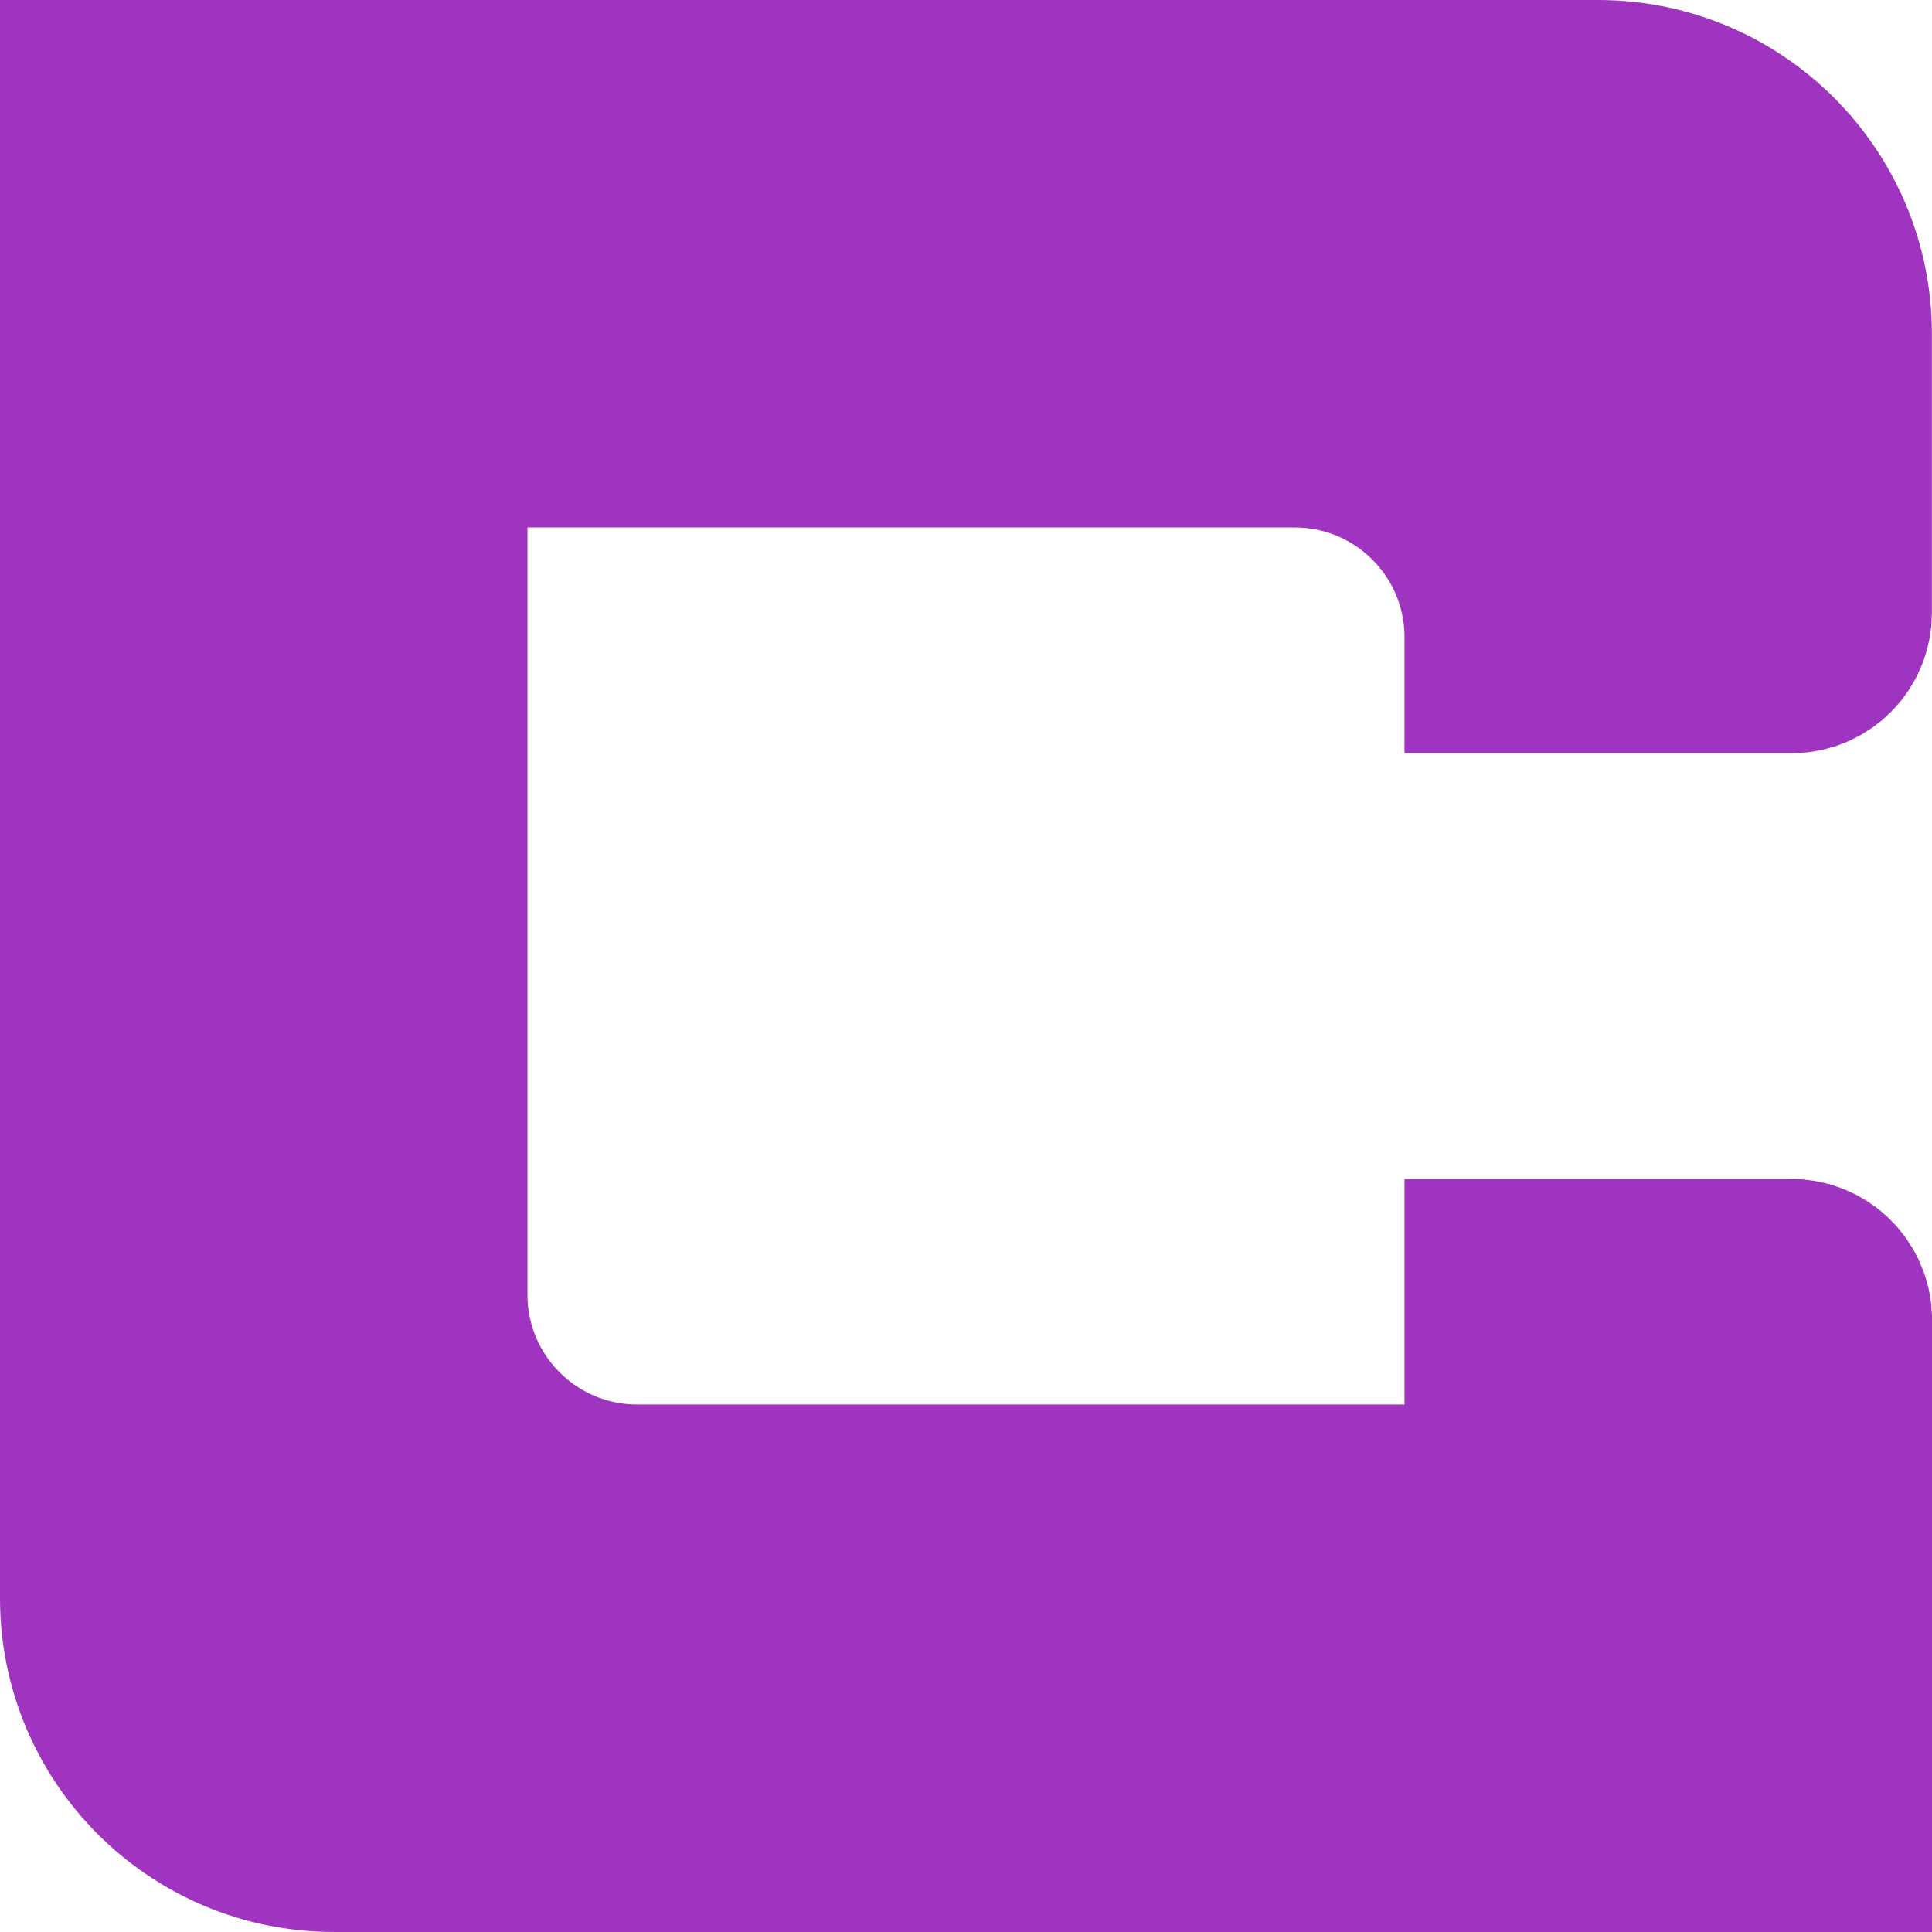
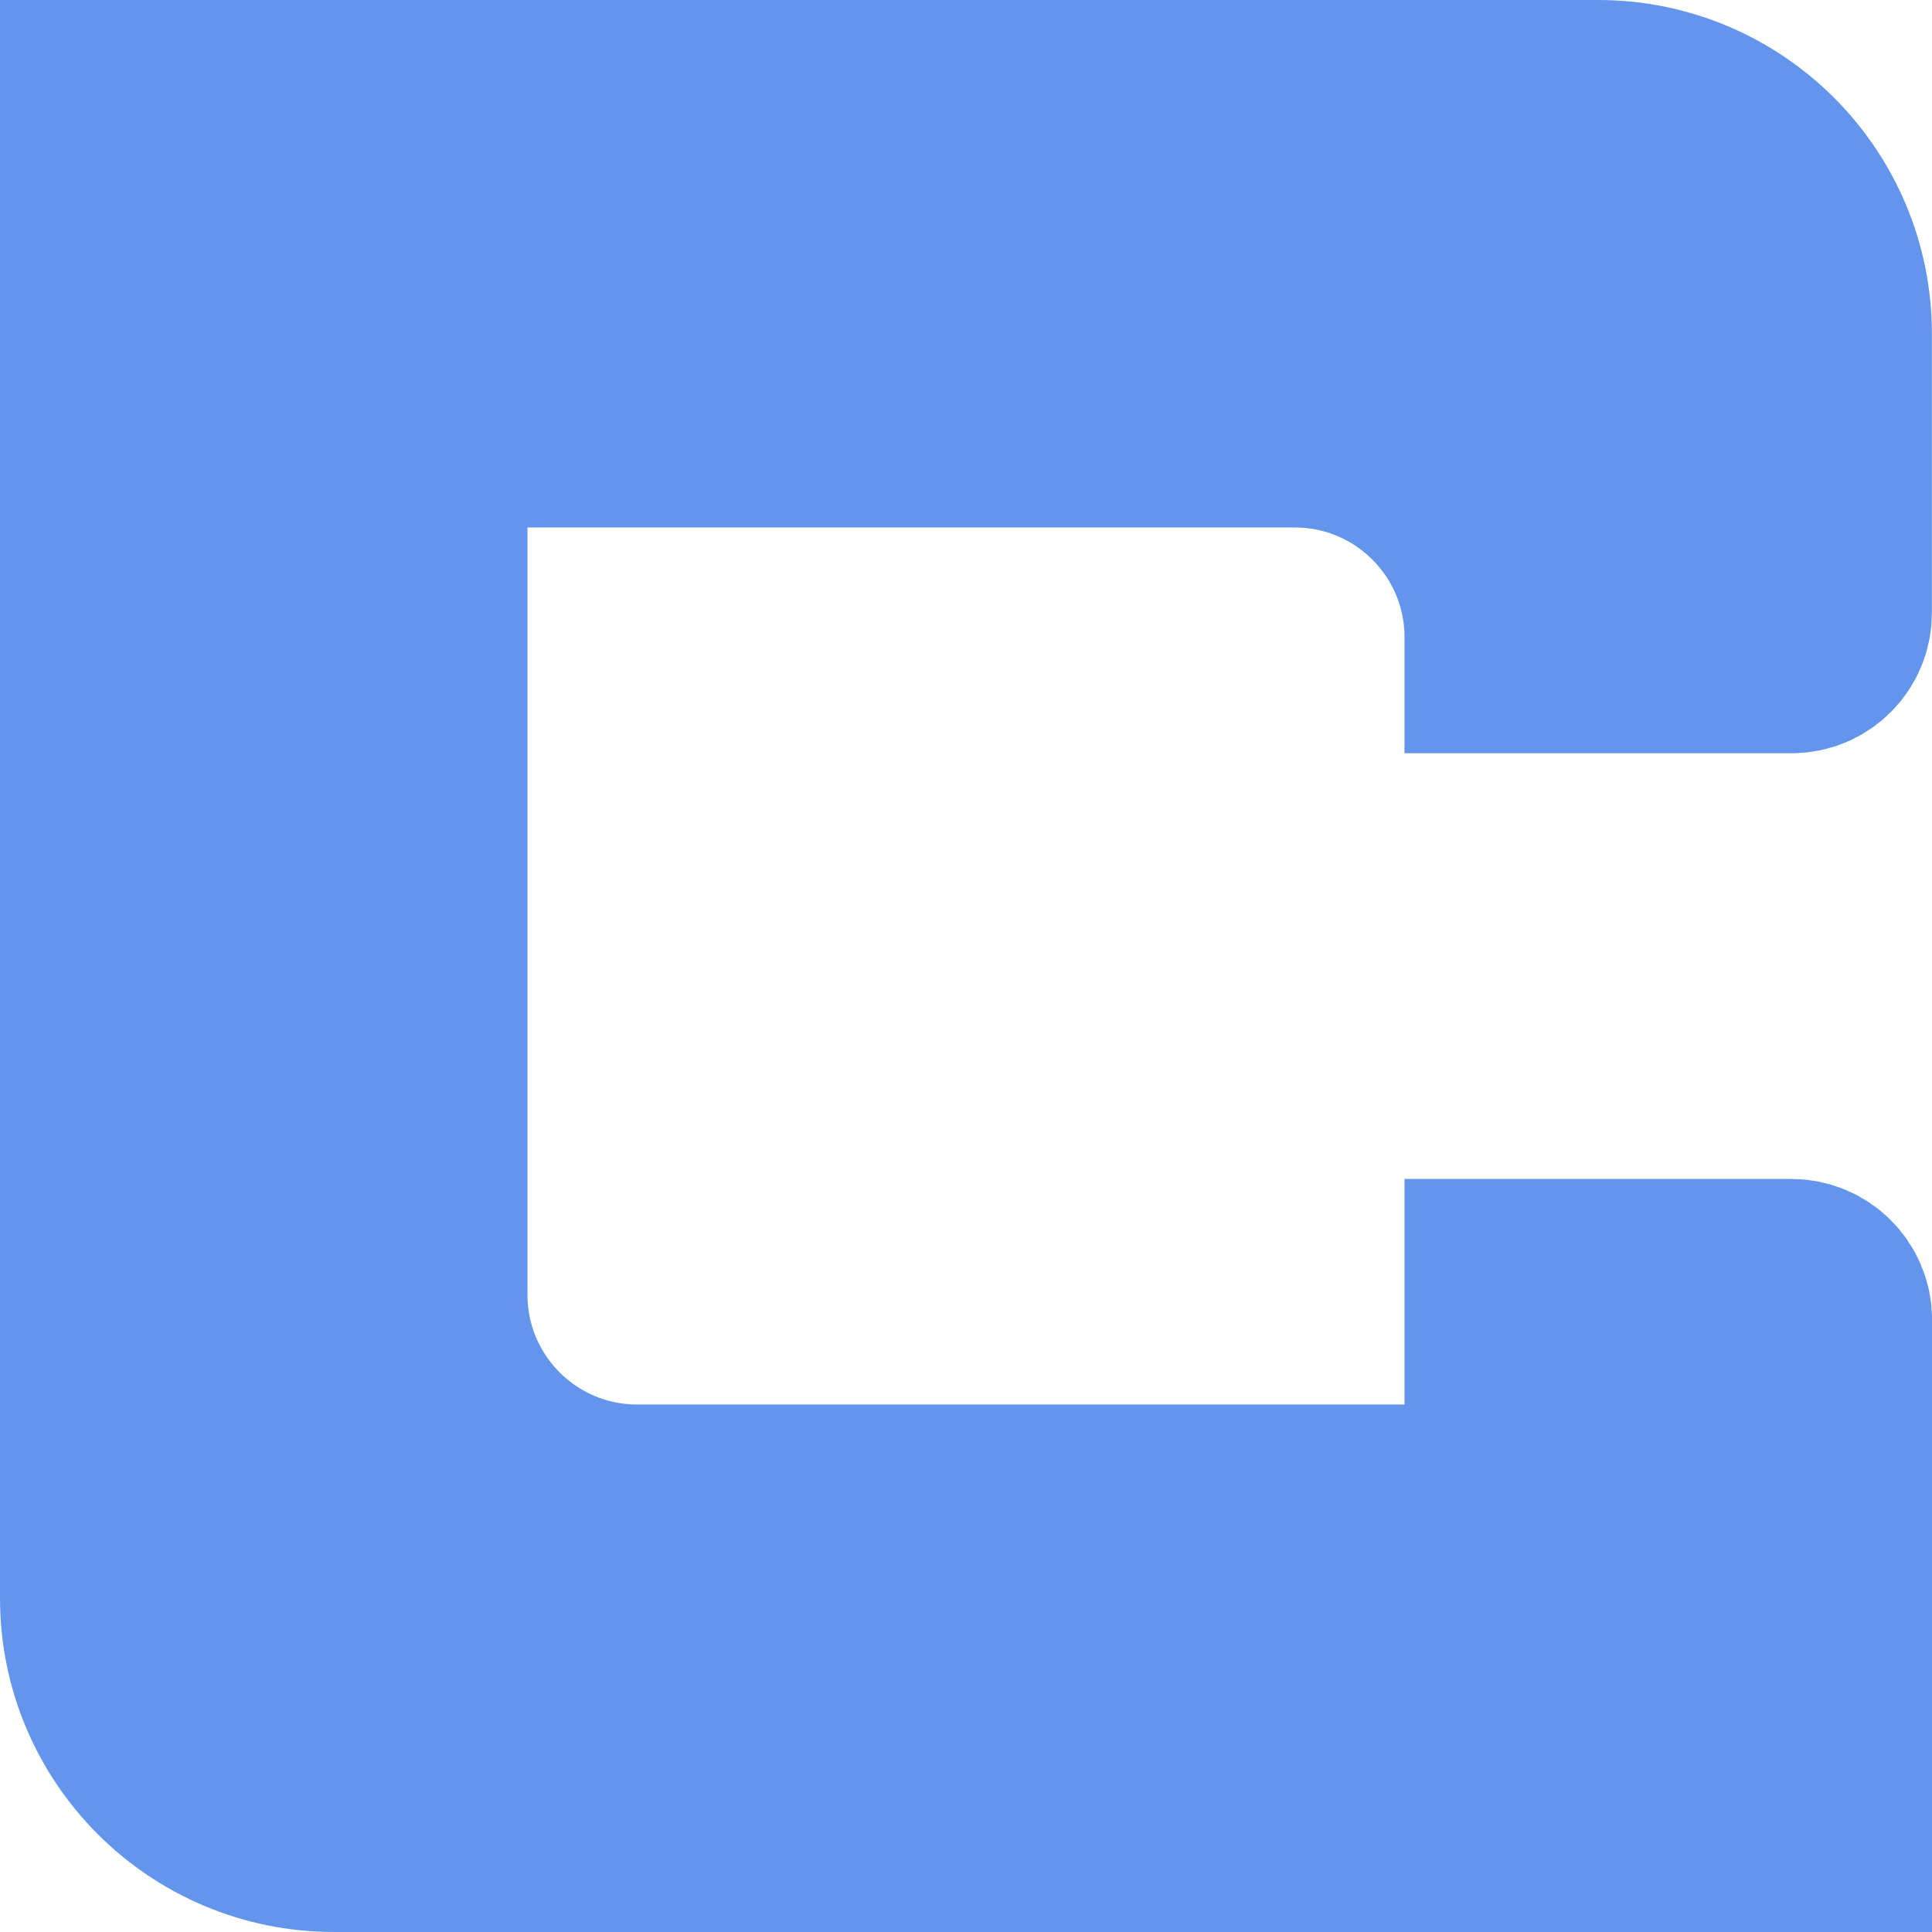
<svg xmlns="http://www.w3.org/2000/svg" id="Layer_1" data-name="Layer 1" viewBox="0 0 934.43 934.43">
  <defs>
-     <style>.cls-1{fill:#9f34c0;stroke:#9f34c0;stroke-miterlimit:10;stroke-width:100px;}</style>
+     <style>.cls-1{fill:#6495ed;stroke:#6495ed;stroke-miterlimit:10;stroke-width:100px;}</style>
  </defs>
  <path class="cls-1" d="M911.12,665H775.31c-.41,0-.81,0-1.22,0V774.09H353A103.08,103.08,0,0,1,249.91,671V249.91H671A103.08,103.08,0,0,1,774.09,353v6.1c.41,0,.81,0,1.22,0h136a17.89,17.89,0,0,0,17.86-17.84V206.26A111.47,111.47,0,0,0,817.74,94.79H94.79v723A111.47,111.47,0,0,0,206.26,929.21h723V683A18.12,18.12,0,0,0,911.12,665Z" transform="translate(-44.79 -44.79)" />
</svg>
